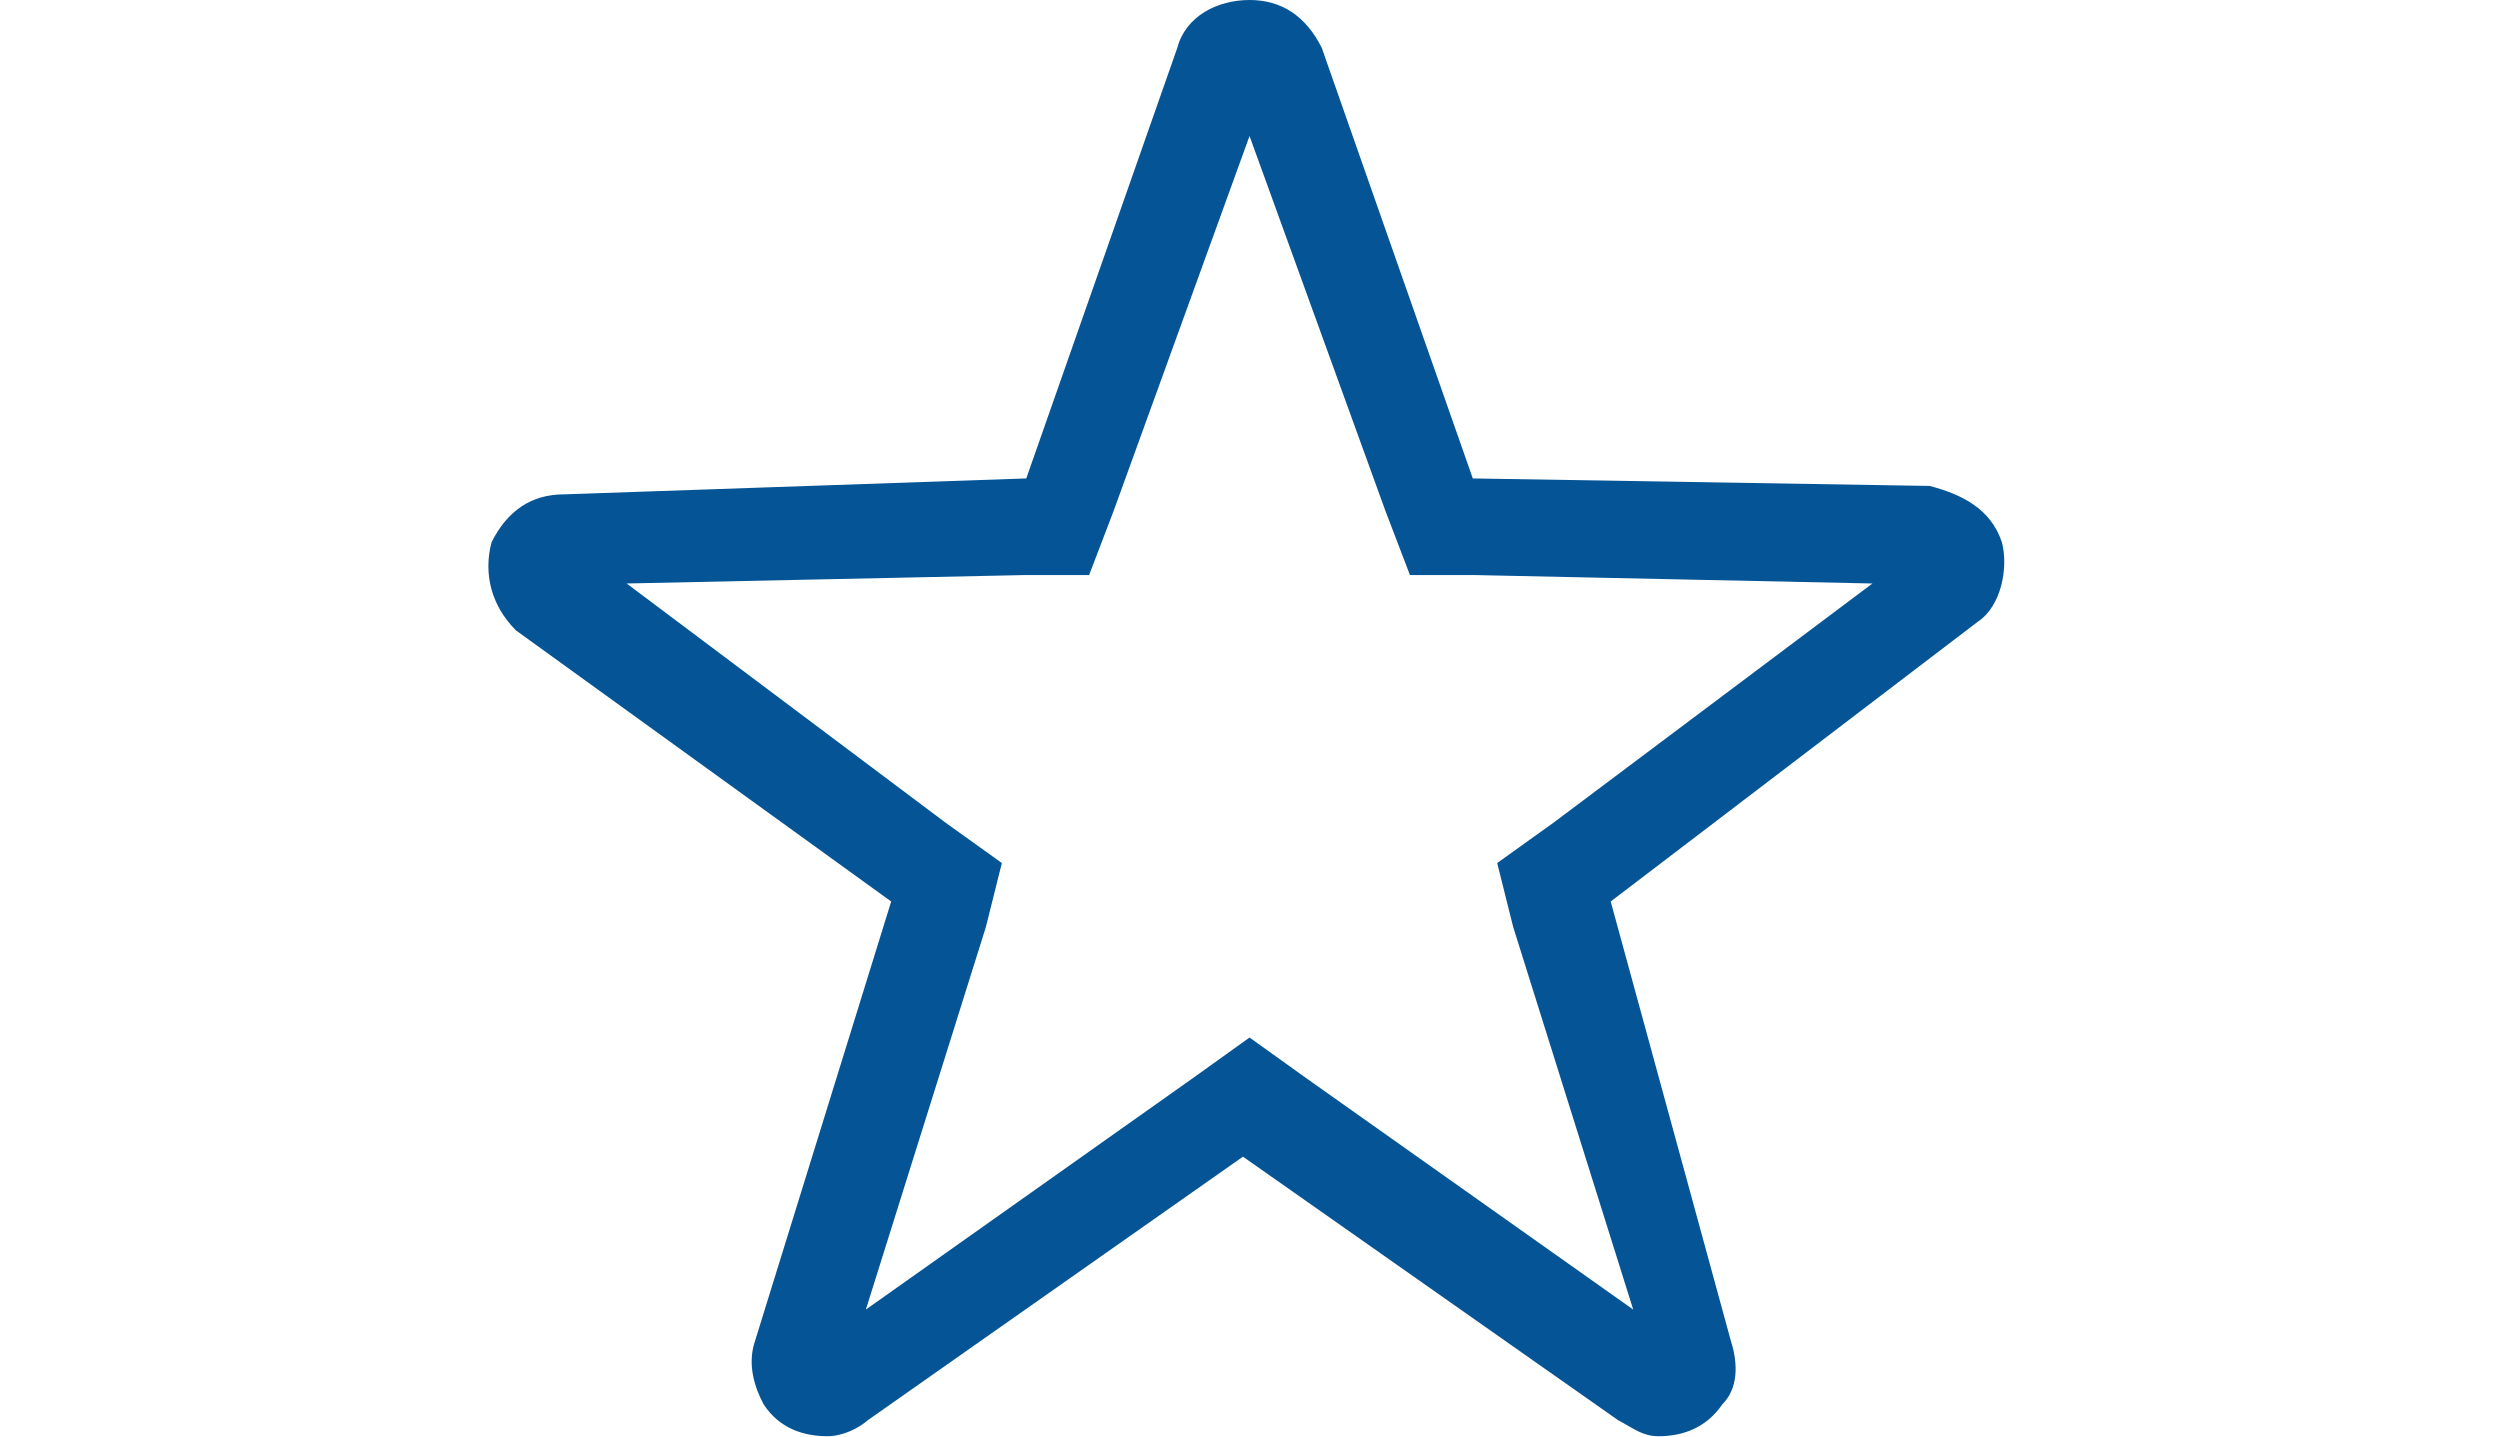
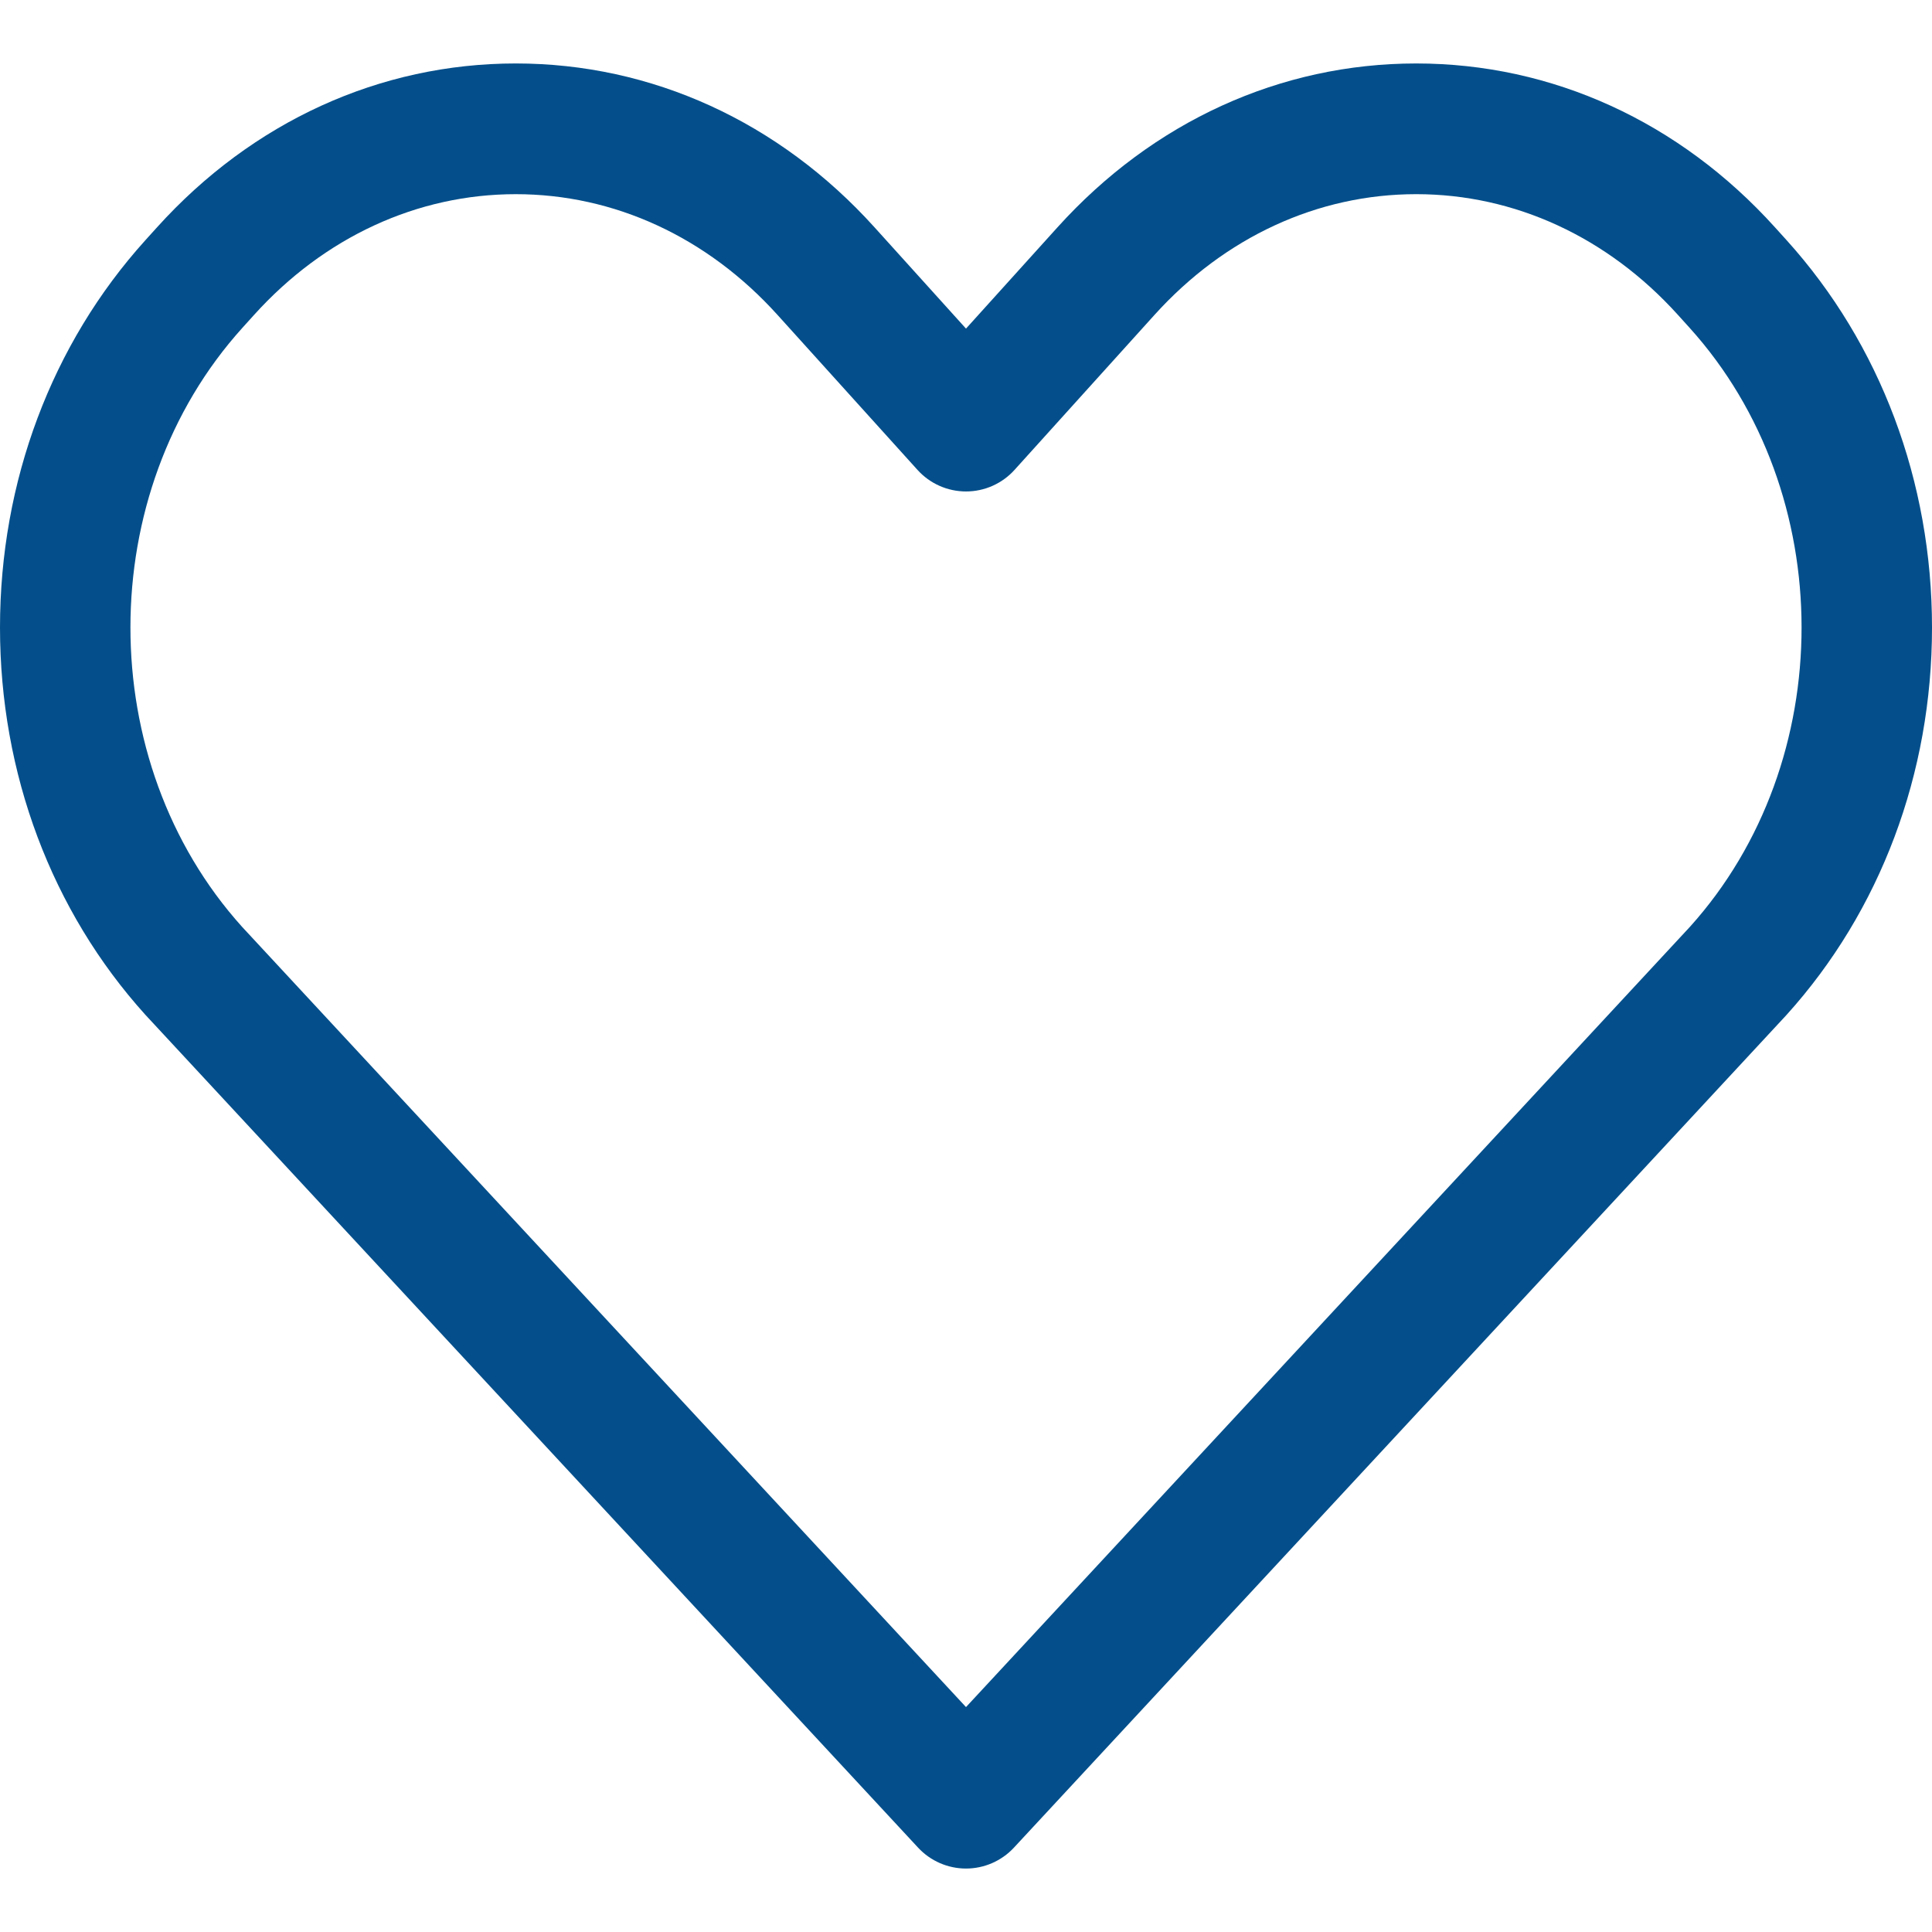
- <svg xmlns="http://www.w3.org/2000/svg" version="1.1" id="Layer_1" x="0px" y="0px" viewBox="0 0 266.5 153.1" enable-background="new 0 0 266.5 153.1" xml:space="preserve">
+ <svg xmlns="http://www.w3.org/2000/svg" version="1.1" id="Capa_1" x="0px" y="0px" width="512px" height="512px" viewBox="0 0 369.486 369.486" style="enable-background:new 0 0 369.486 369.486;" xml:space="preserve">
  <g>
-     <path fill="#055596" d="M133.2,14.5l14.5,40l2.6,6.8h6.8l42.5,0.9l-34,25.5l-6,4.3l1.7,6.8l12.8,40.8l-34.9-24.7l-6-4.3l-6,4.3   l-34.9,24.7l12.8-40.8l1.7-6.8l-6-4.3l-34-25.5l42.5-0.9h6.8l2.6-6.8L133.2,14.5 M133.2,0c-3.4,0-6.8,1.7-7.7,5.1L109.4,51   l-49.3,1.7c-3.4,0-6,1.7-7.7,5.1c-0.9,3.4,0,6.8,2.6,9.4l40,28.9l-14.5,46.8c-0.9,2.6,0,5.1,0.9,6.8c1.7,2.6,4.3,3.4,6.8,3.4   c1.7,0,3.4-0.9,4.3-1.7l40-28.1l40,28.1c1.7,0.9,2.6,1.7,4.3,1.7l0,0c2.6,0,5.1-0.9,6.8-3.4c1.7-1.7,1.7-4.3,0.9-6.8l-12.8-46.8   l39.1-29.8c2.6-1.7,3.3-5.9,2.6-8.5c-1.2-3.6-4.3-5.1-7.7-6L157,51L140.9,5.1C139.2,1.7,136.6,0,133.2,0L133.2,0z" />
+     <g>
+       <path d="M184.743,357.351c-3.478,0-6.798-1.449-9.164-3.998l-147.67-159.16c-0.038-0.041-0.076-0.082-0.113-0.123    C9.871,174.223,0,147.921,0,120.008c0-27.914,9.871-54.215,27.796-74.061l2.244-2.484c18.246-20.201,42.608-31.327,68.599-31.327    s50.354,11.126,68.601,31.328l17.503,19.38l17.503-19.379c18.246-20.202,42.608-31.328,68.6-31.328s50.354,11.126,68.601,31.329    l2.241,2.478c17.928,19.851,27.799,46.152,27.799,74.065s-9.872,54.215-27.796,74.061c-0.037,0.043-0.075,0.084-0.113,0.125    l-147.671,159.16C191.541,355.901,188.221,357.351,184.743,357.351z M46.295,177.252l138.448,149.219l138.448-149.22    c28.485-31.603,28.467-82.97-0.055-114.549l-2.239-2.478c-13.449-14.891-31.224-23.09-50.051-23.09    c-18.828,0-36.603,8.199-50.048,23.085L194.02,89.869c-2.369,2.624-5.74,4.121-9.275,4.121s-6.906-1.497-9.276-4.121    l-26.779-29.648c-13.446-14.887-31.22-23.086-50.048-23.086S62.039,45.333,48.594,60.22l-2.244,2.484    C17.828,94.283,17.809,145.65,46.295,177.252z" fill="#044f8b" />
+     </g>
  </g>
+   <g>
+ </g>
+   <g>
+ </g>
+   <g>
+ </g>
+   <g>
+ </g>
+   <g>
+ </g>
+   <g>
+ </g>
+   <g>
+ </g>
+   <g>
+ </g>
+   <g>
+ </g>
+   <g>
+ </g>
+   <g>
+ </g>
+   <g>
+ </g>
+   <g>
+ </g>
+   <g>
+ </g>
+   <g>
+ </g>
</svg>
